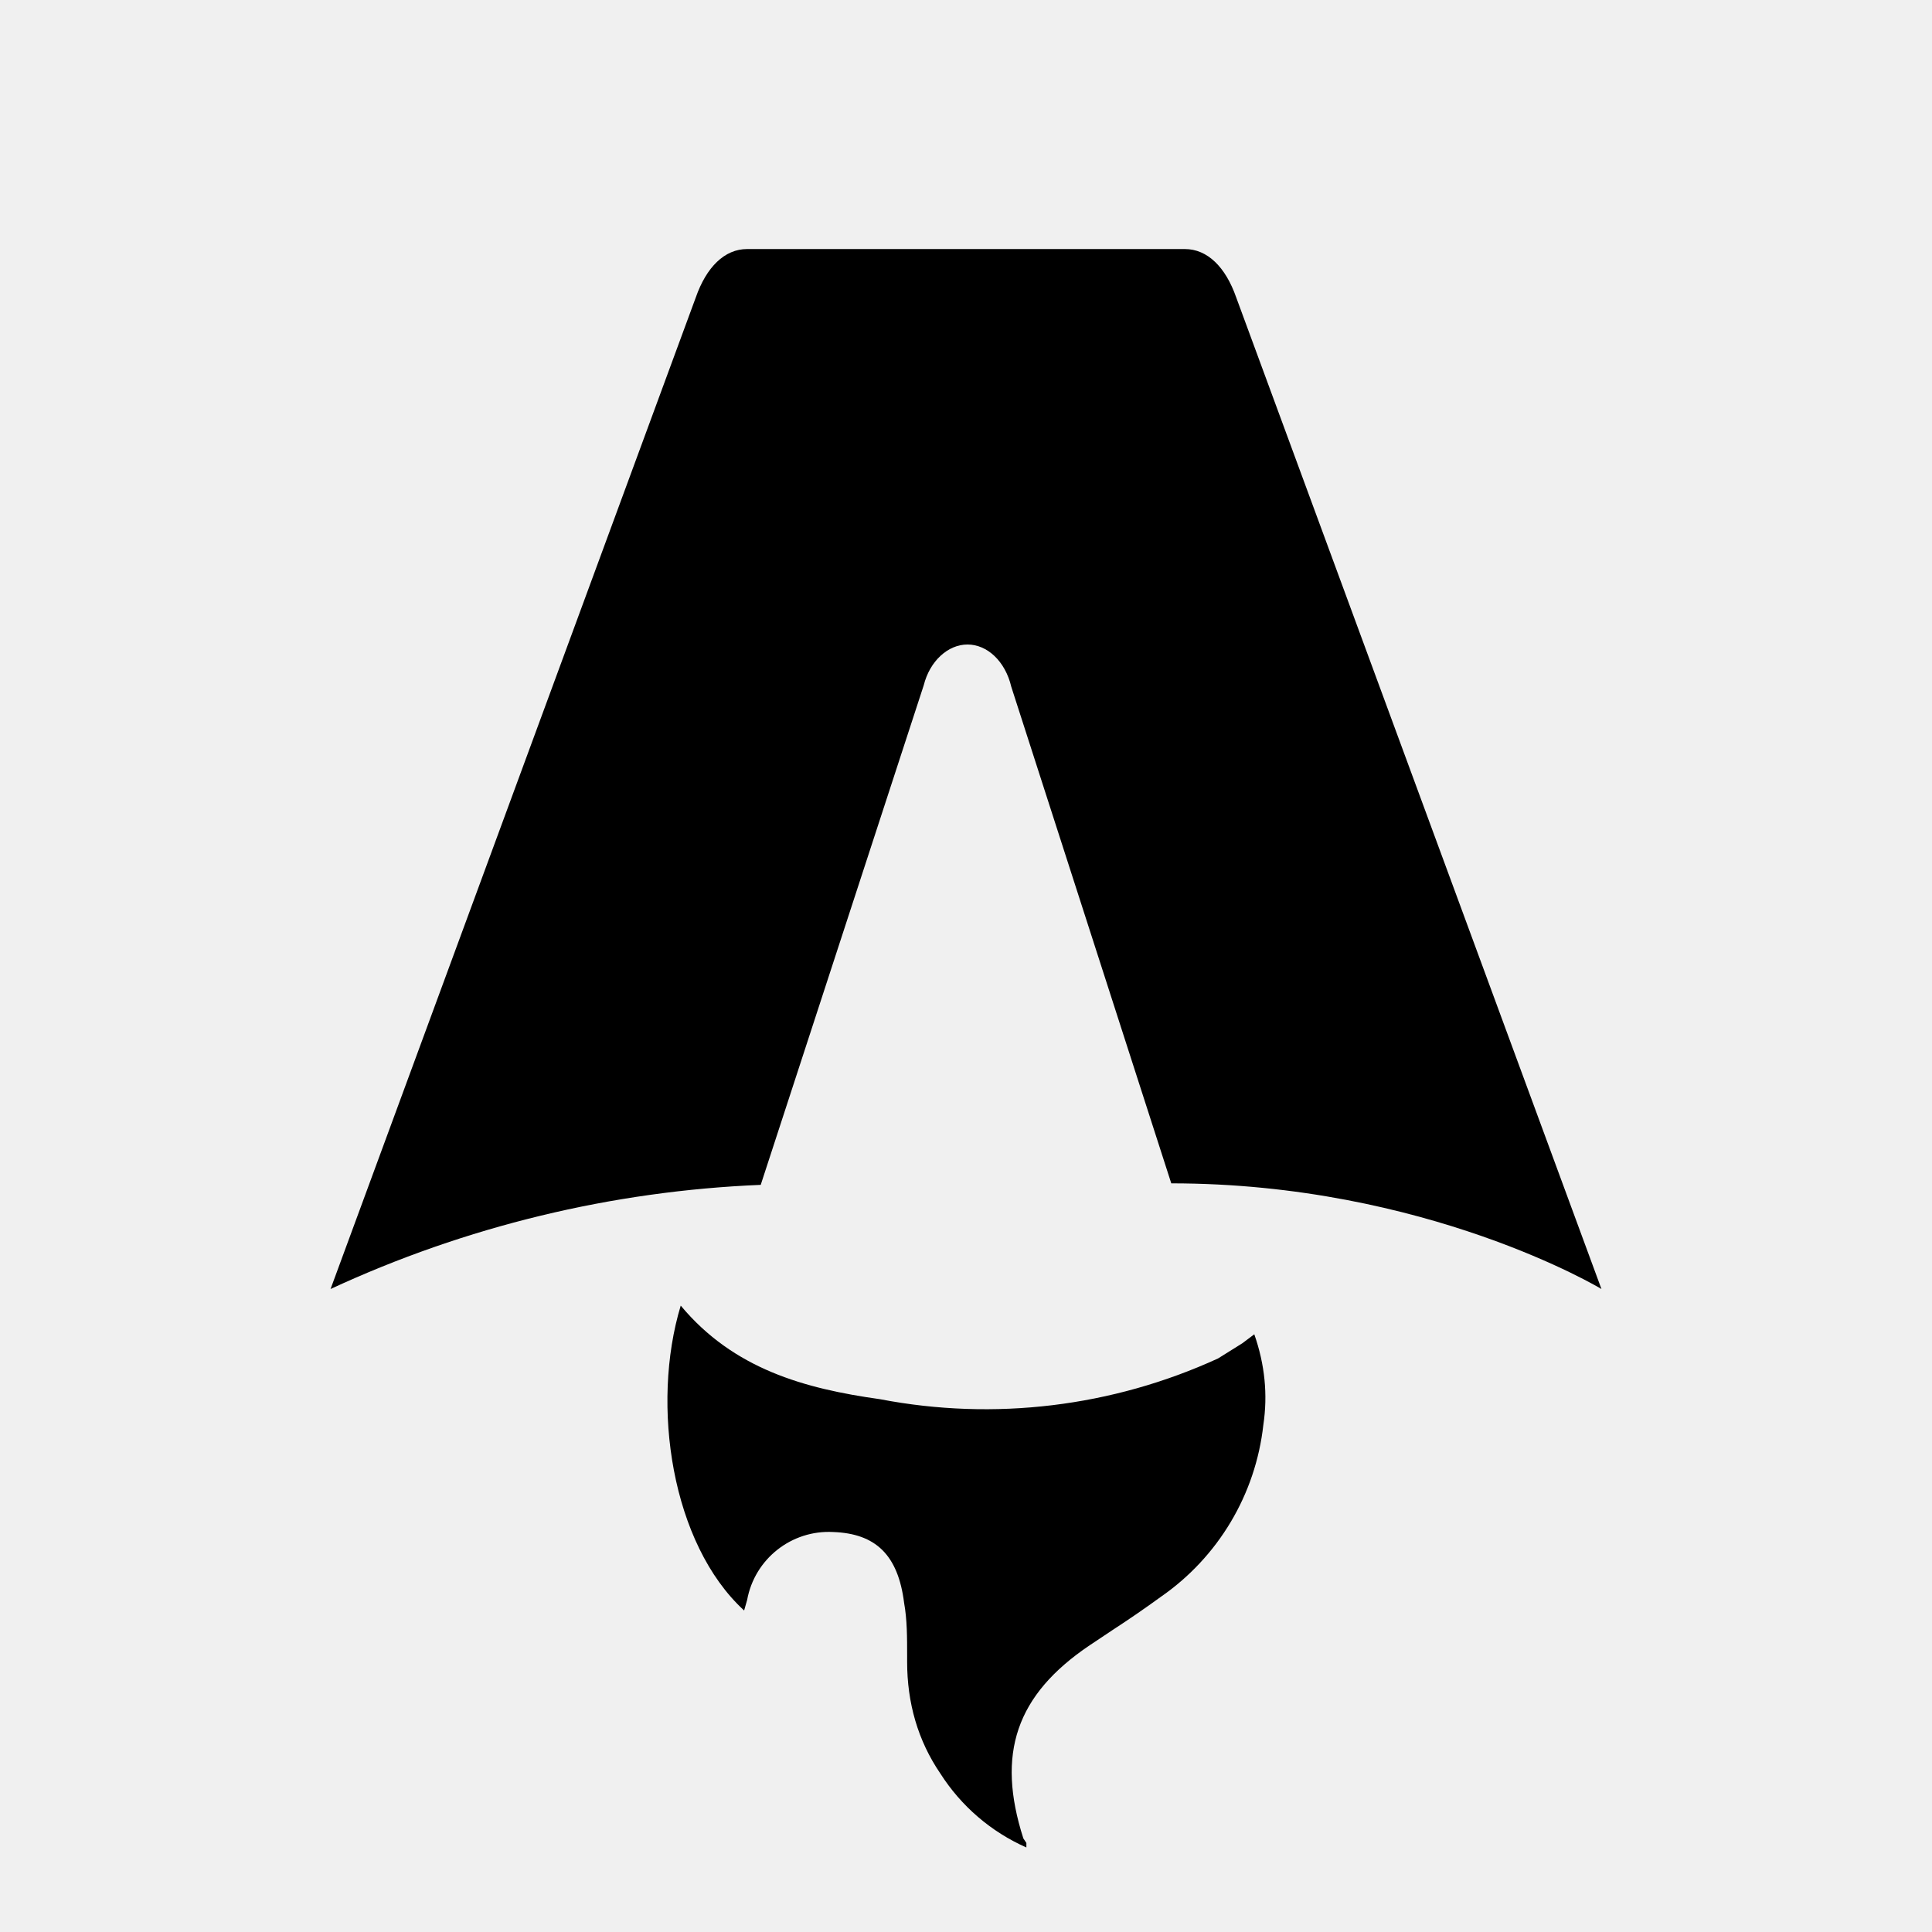
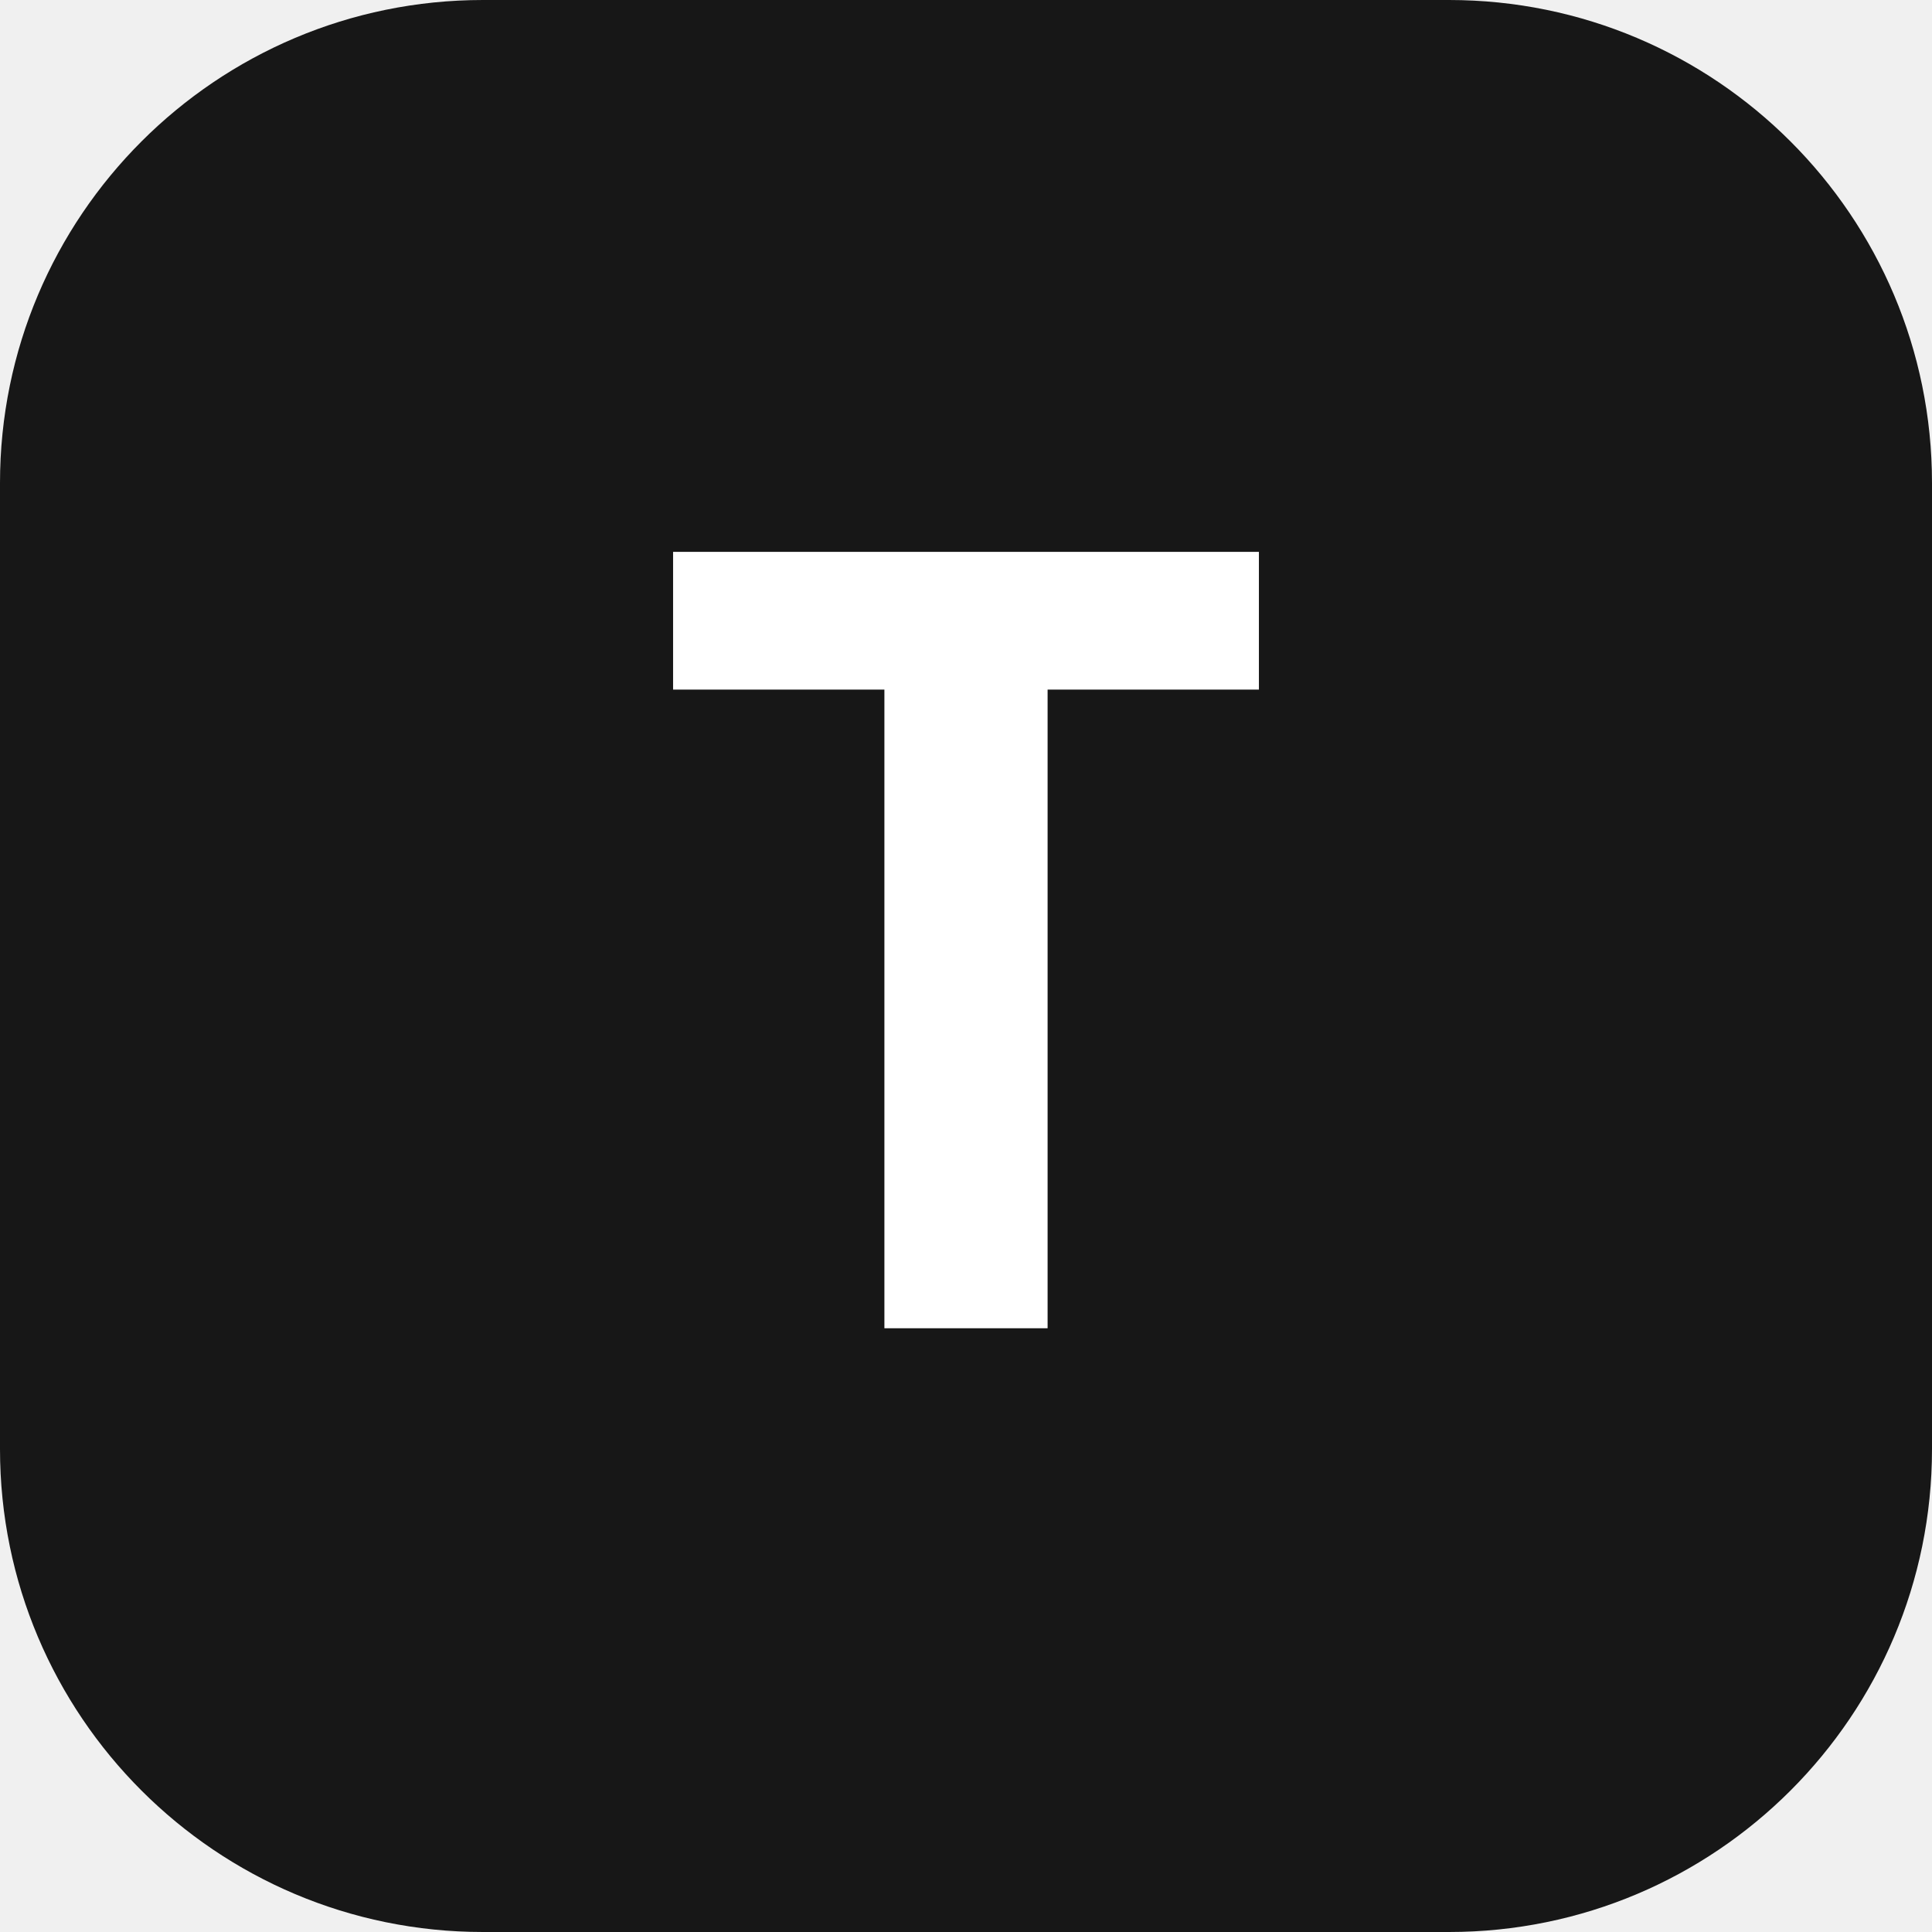
- <svg xmlns="http://www.w3.org/2000/svg" fill="none" viewBox="0 0 128 128">
-   <path d="M50.4 78.5a75.1 75.1 0 0 0-28.5 6.9l24.2-65.7c.7-2 1.9-3.2 3.4-3.2h29c1.5 0 2.7 1.2 3.4 3.2l24.2 65.7s-11.6-7-28.5-7L67 45.5c-.4-1.7-1.6-2.8-2.9-2.8-1.3 0-2.5 1.1-2.9 2.7L50.4 78.5Zm-1.1 28.2Zm-4.2-20.2c-2 6.6-.6 15.8 4.2 20.2a17.5 17.5 0 0 1 .2-.7 5.5 5.5 0 0 1 5.7-4.5c2.8.1 4.3 1.5 4.7 4.7.2 1.1.2 2.3.2 3.5v.4c0 2.7.7 5.2 2.2 7.4a13 13 0 0 0 5.7 4.9v-.3l-.2-.3c-1.8-5.6-.5-9.5 4.4-12.8l1.5-1a73 73 0 0 0 3.2-2.2 16 16 0 0 0 6.8-11.4c.3-2 .1-4-.6-6l-.8.6-1.6 1a37 37 0 0 1-22.4 2.7c-5-.7-9.7-2-13.2-6.2Z" />
-   <style>
-         path { fill: #000; }
-         @media (prefers-color-scheme: dark) {
-             path { fill: #FFF; }
-         }
-     </style>
+ <svg xmlns="http://www.w3.org/2000/svg" viewBox="0 0 32 32" fill="none">
+   <rect width="32" height="32" rx="8" fill="#171717" />
+   <text x="16" y="22" font-family="system-ui, sans-serif" font-size="18" font-weight="700" fill="white" text-anchor="middle">T</text>
</svg>
